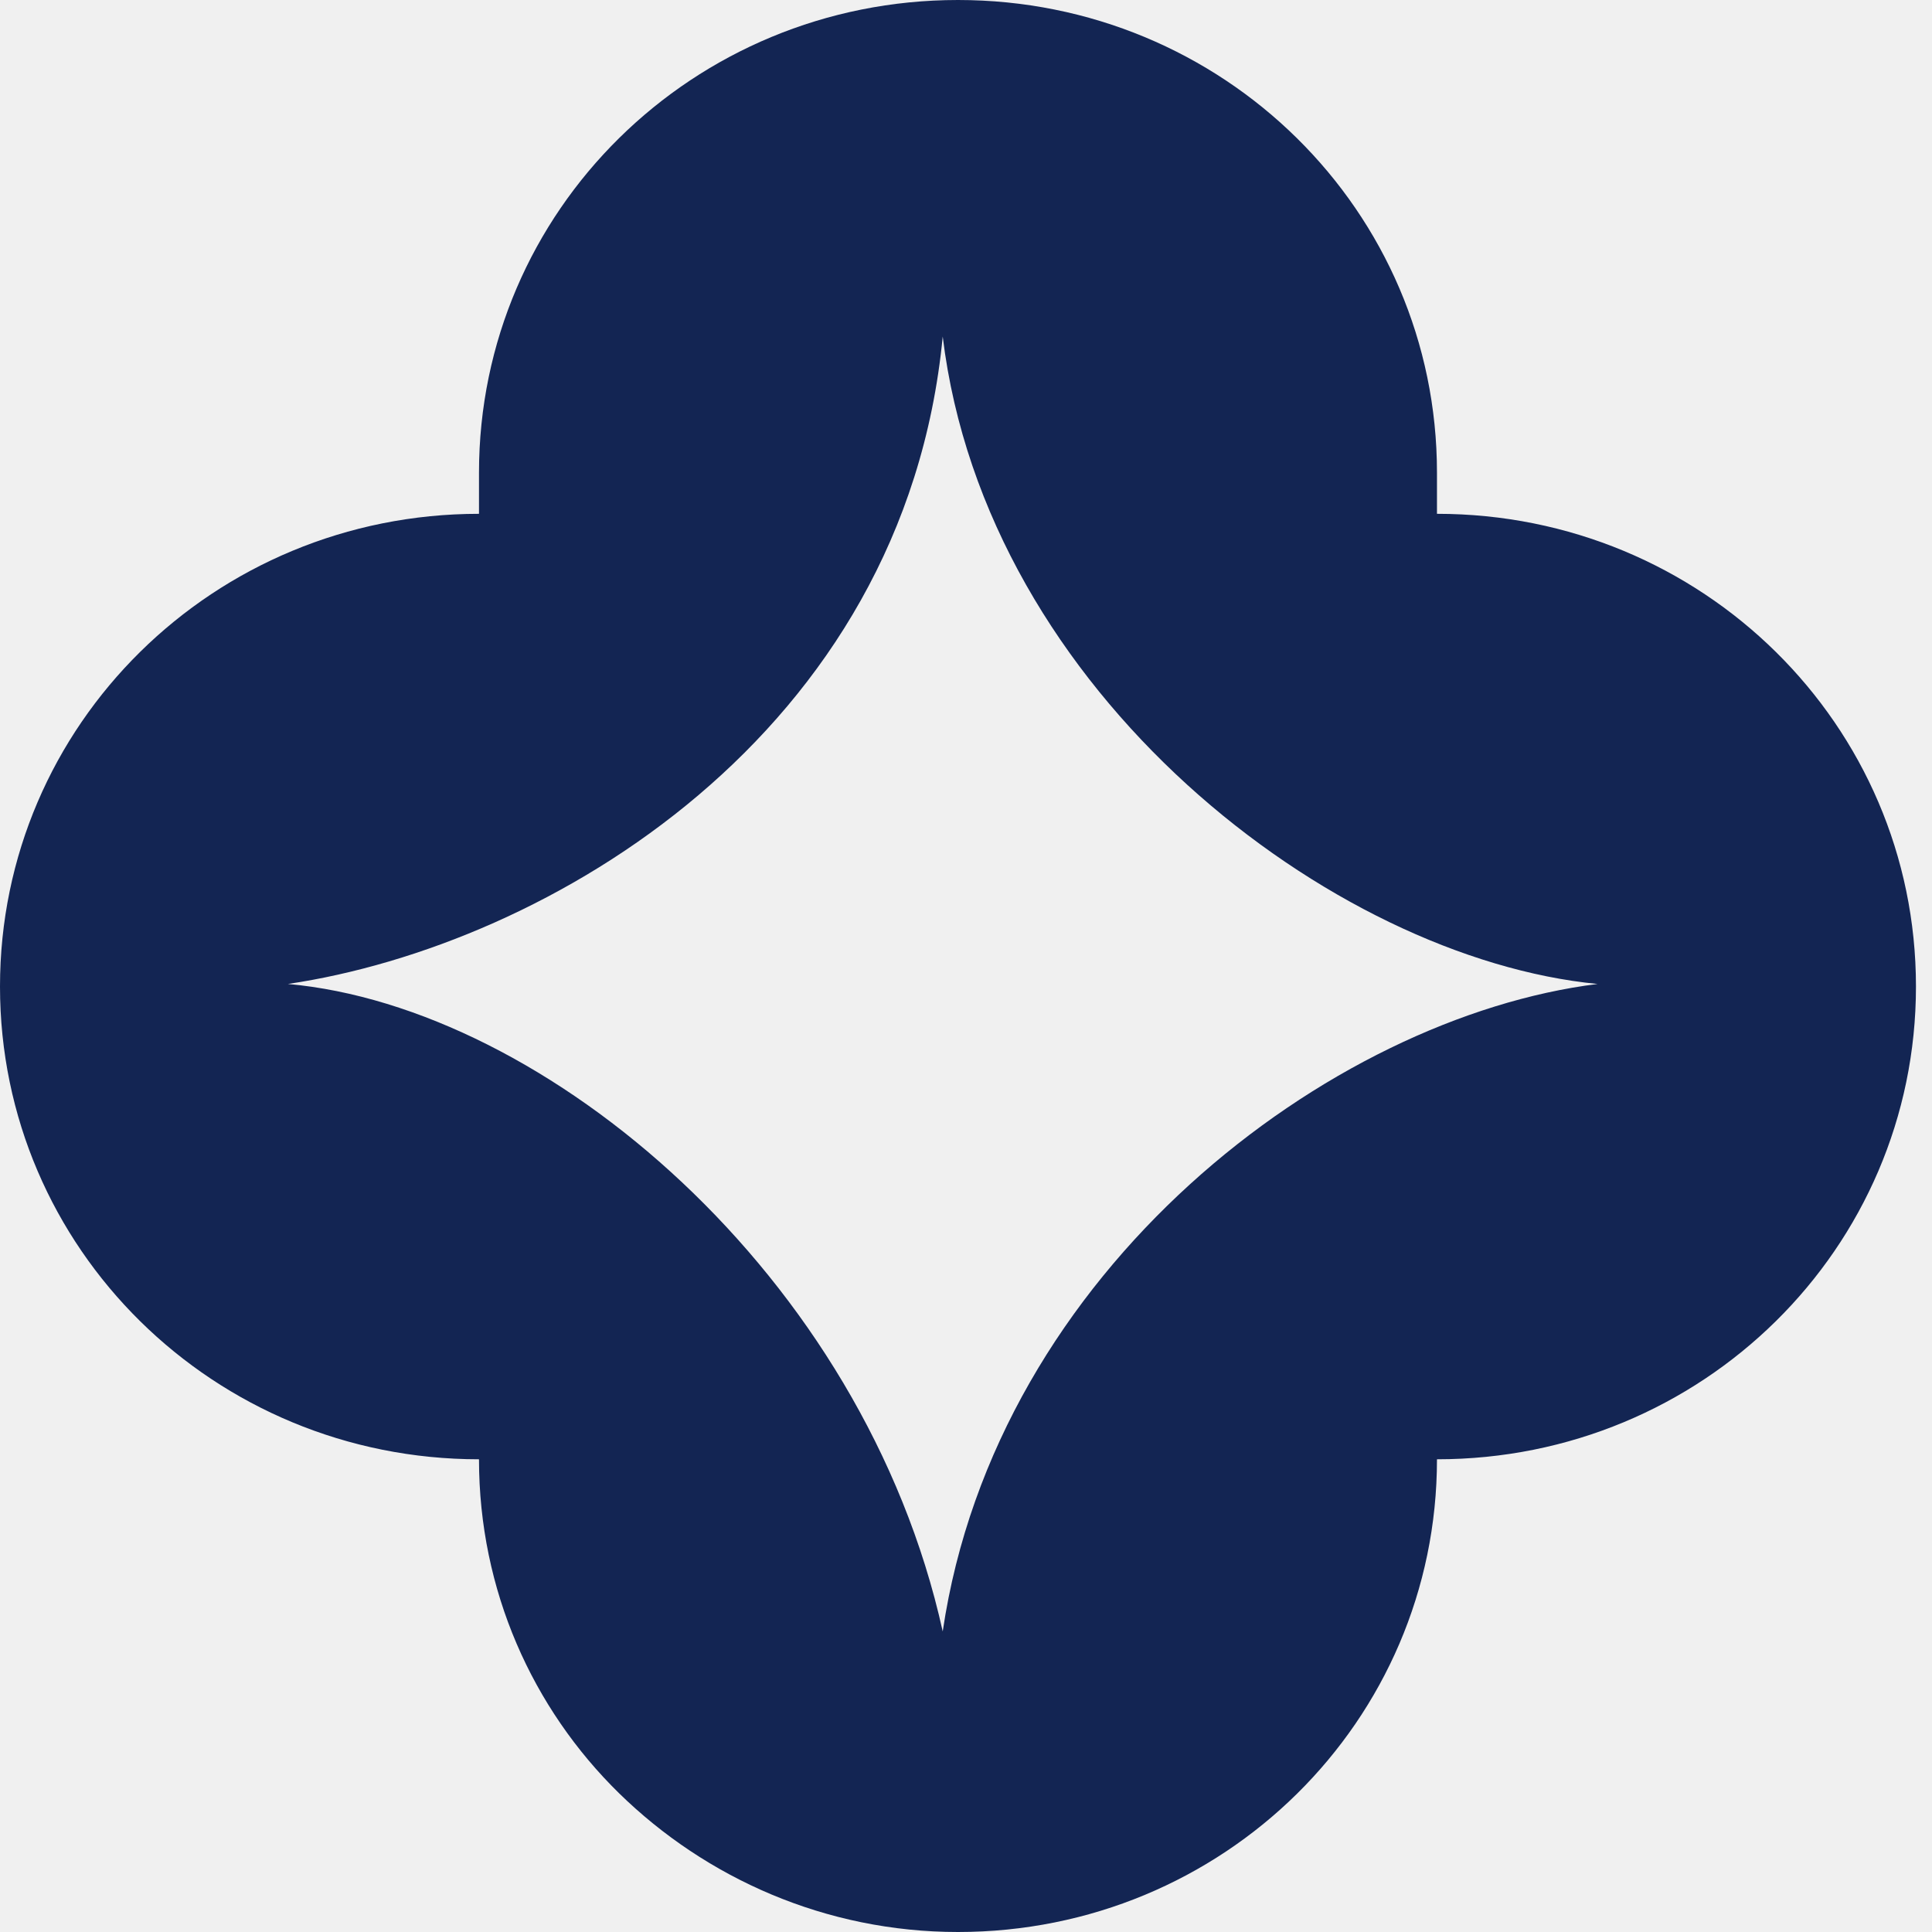
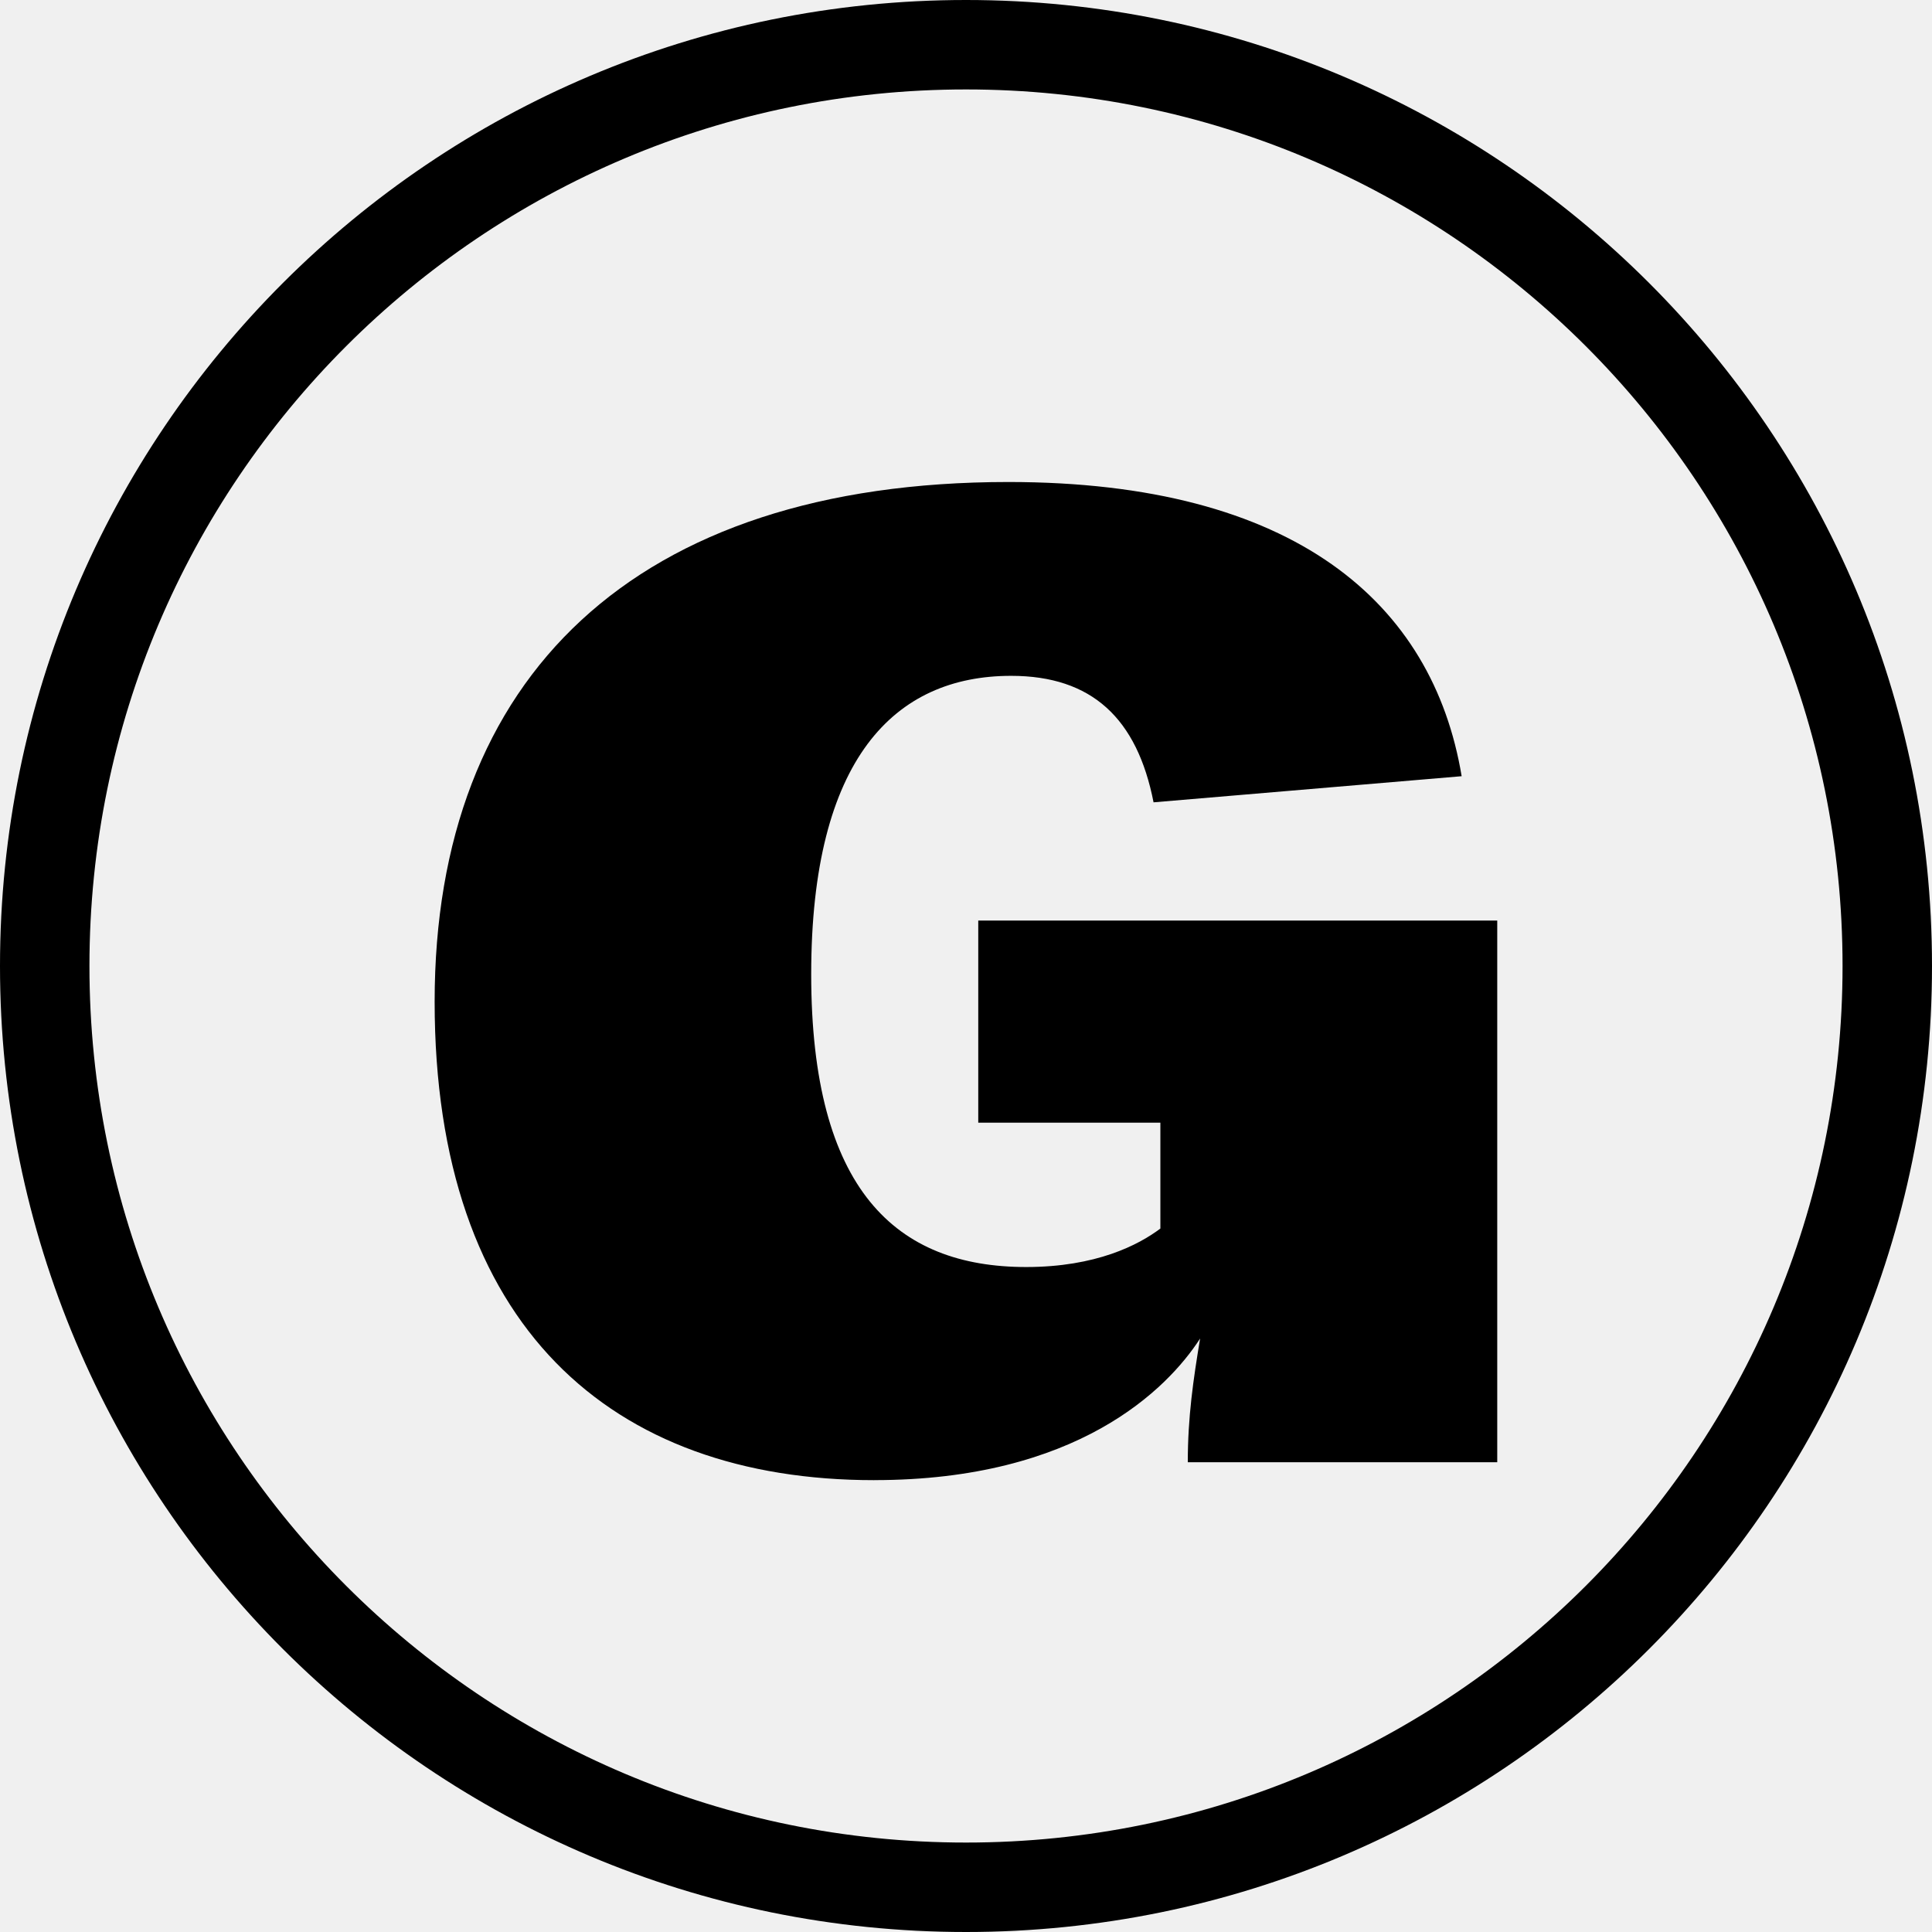
- <svg xmlns="http://www.w3.org/2000/svg" width="40" height="40" viewBox="0 0 40 40" fill="none">
-   <g clip-path="url(#clip0_2235_21)">
-     <path fill-rule="evenodd" clip-rule="evenodd" d="M29.751 10.638C29.751 10.372 29.751 10.053 29.751 9.787C29.751 4.362 25.32 0 19.834 0C14.348 0 9.917 4.362 9.917 9.787C9.917 10.106 9.917 10.372 9.917 10.638C4.431 10.638 0 15 0 20.425C0 25.851 4.431 30.213 9.917 30.213C9.917 32.925 11.025 35.372 12.818 37.128C14.612 38.883 17.091 40 19.834 40C25.32 40 29.751 35.638 29.751 30.213C35.237 30.213 39.668 25.851 39.668 20.425C39.668 15 35.237 10.638 29.751 10.638ZM19.518 33.777C17.882 26.383 11.289 20.851 5.961 20.372C11.341 19.575 18.726 15.213 19.518 6.968C20.415 14.362 27.588 19.84 33.075 20.372C27.536 21.064 20.625 26.277 19.518 33.777Z" fill="#132553" />
-   </g>
-   <defs>
-     <clipPath id="clip0_2235_21">
-       <rect width="40" height="40" fill="white" />
-     </clipPath>
-   </defs>
+ <svg xmlns="http://www.w3.org/2000/svg" width="64" height="64" viewBox="0 0 64 64" fill="none">
+   <path fill-rule="evenodd" clip-rule="evenodd" d="M32 61.037C48.037 61.037 61.037 48.037 61.037 32C61.037 15.963 48.037 2.963 32 2.963C15.963 2.963 2.963 15.963 2.963 32C2.963 48.037 15.963 61.037 32 61.037ZM32 64C49.673 64 64 49.673 64 32C64 14.327 49.673 5.46193e-06 32 3.51864e-06C14.327 1.57535e-06 -1.57535e-06 14.327 -3.51864e-06 32C-5.46193e-06 49.673 14.327 64 32 64Z" fill="black" />
+   <path d="M28.959 49.032C20.249 49.032 14.398 43.931 14.398 33.182C14.398 22.434 21.021 15.967 33.404 15.967C42.885 15.967 47.465 19.974 48.419 25.713L38.213 26.578C37.668 23.8 36.171 22.388 33.495 22.388C29.64 22.388 26.872 25.12 26.872 32.271C26.872 39.422 29.685 41.972 33.993 41.972C36.307 41.972 37.713 41.243 38.439 40.697L38.439 37.19L32.406 37.19L32.406 30.495L49.598 30.495L49.598 48.439L39.347 48.439C39.347 46.937 39.529 45.707 39.755 44.34C38.667 46.025 35.672 49.031 28.96 49.031L28.959 49.032Z" fill="black" />
</svg>
